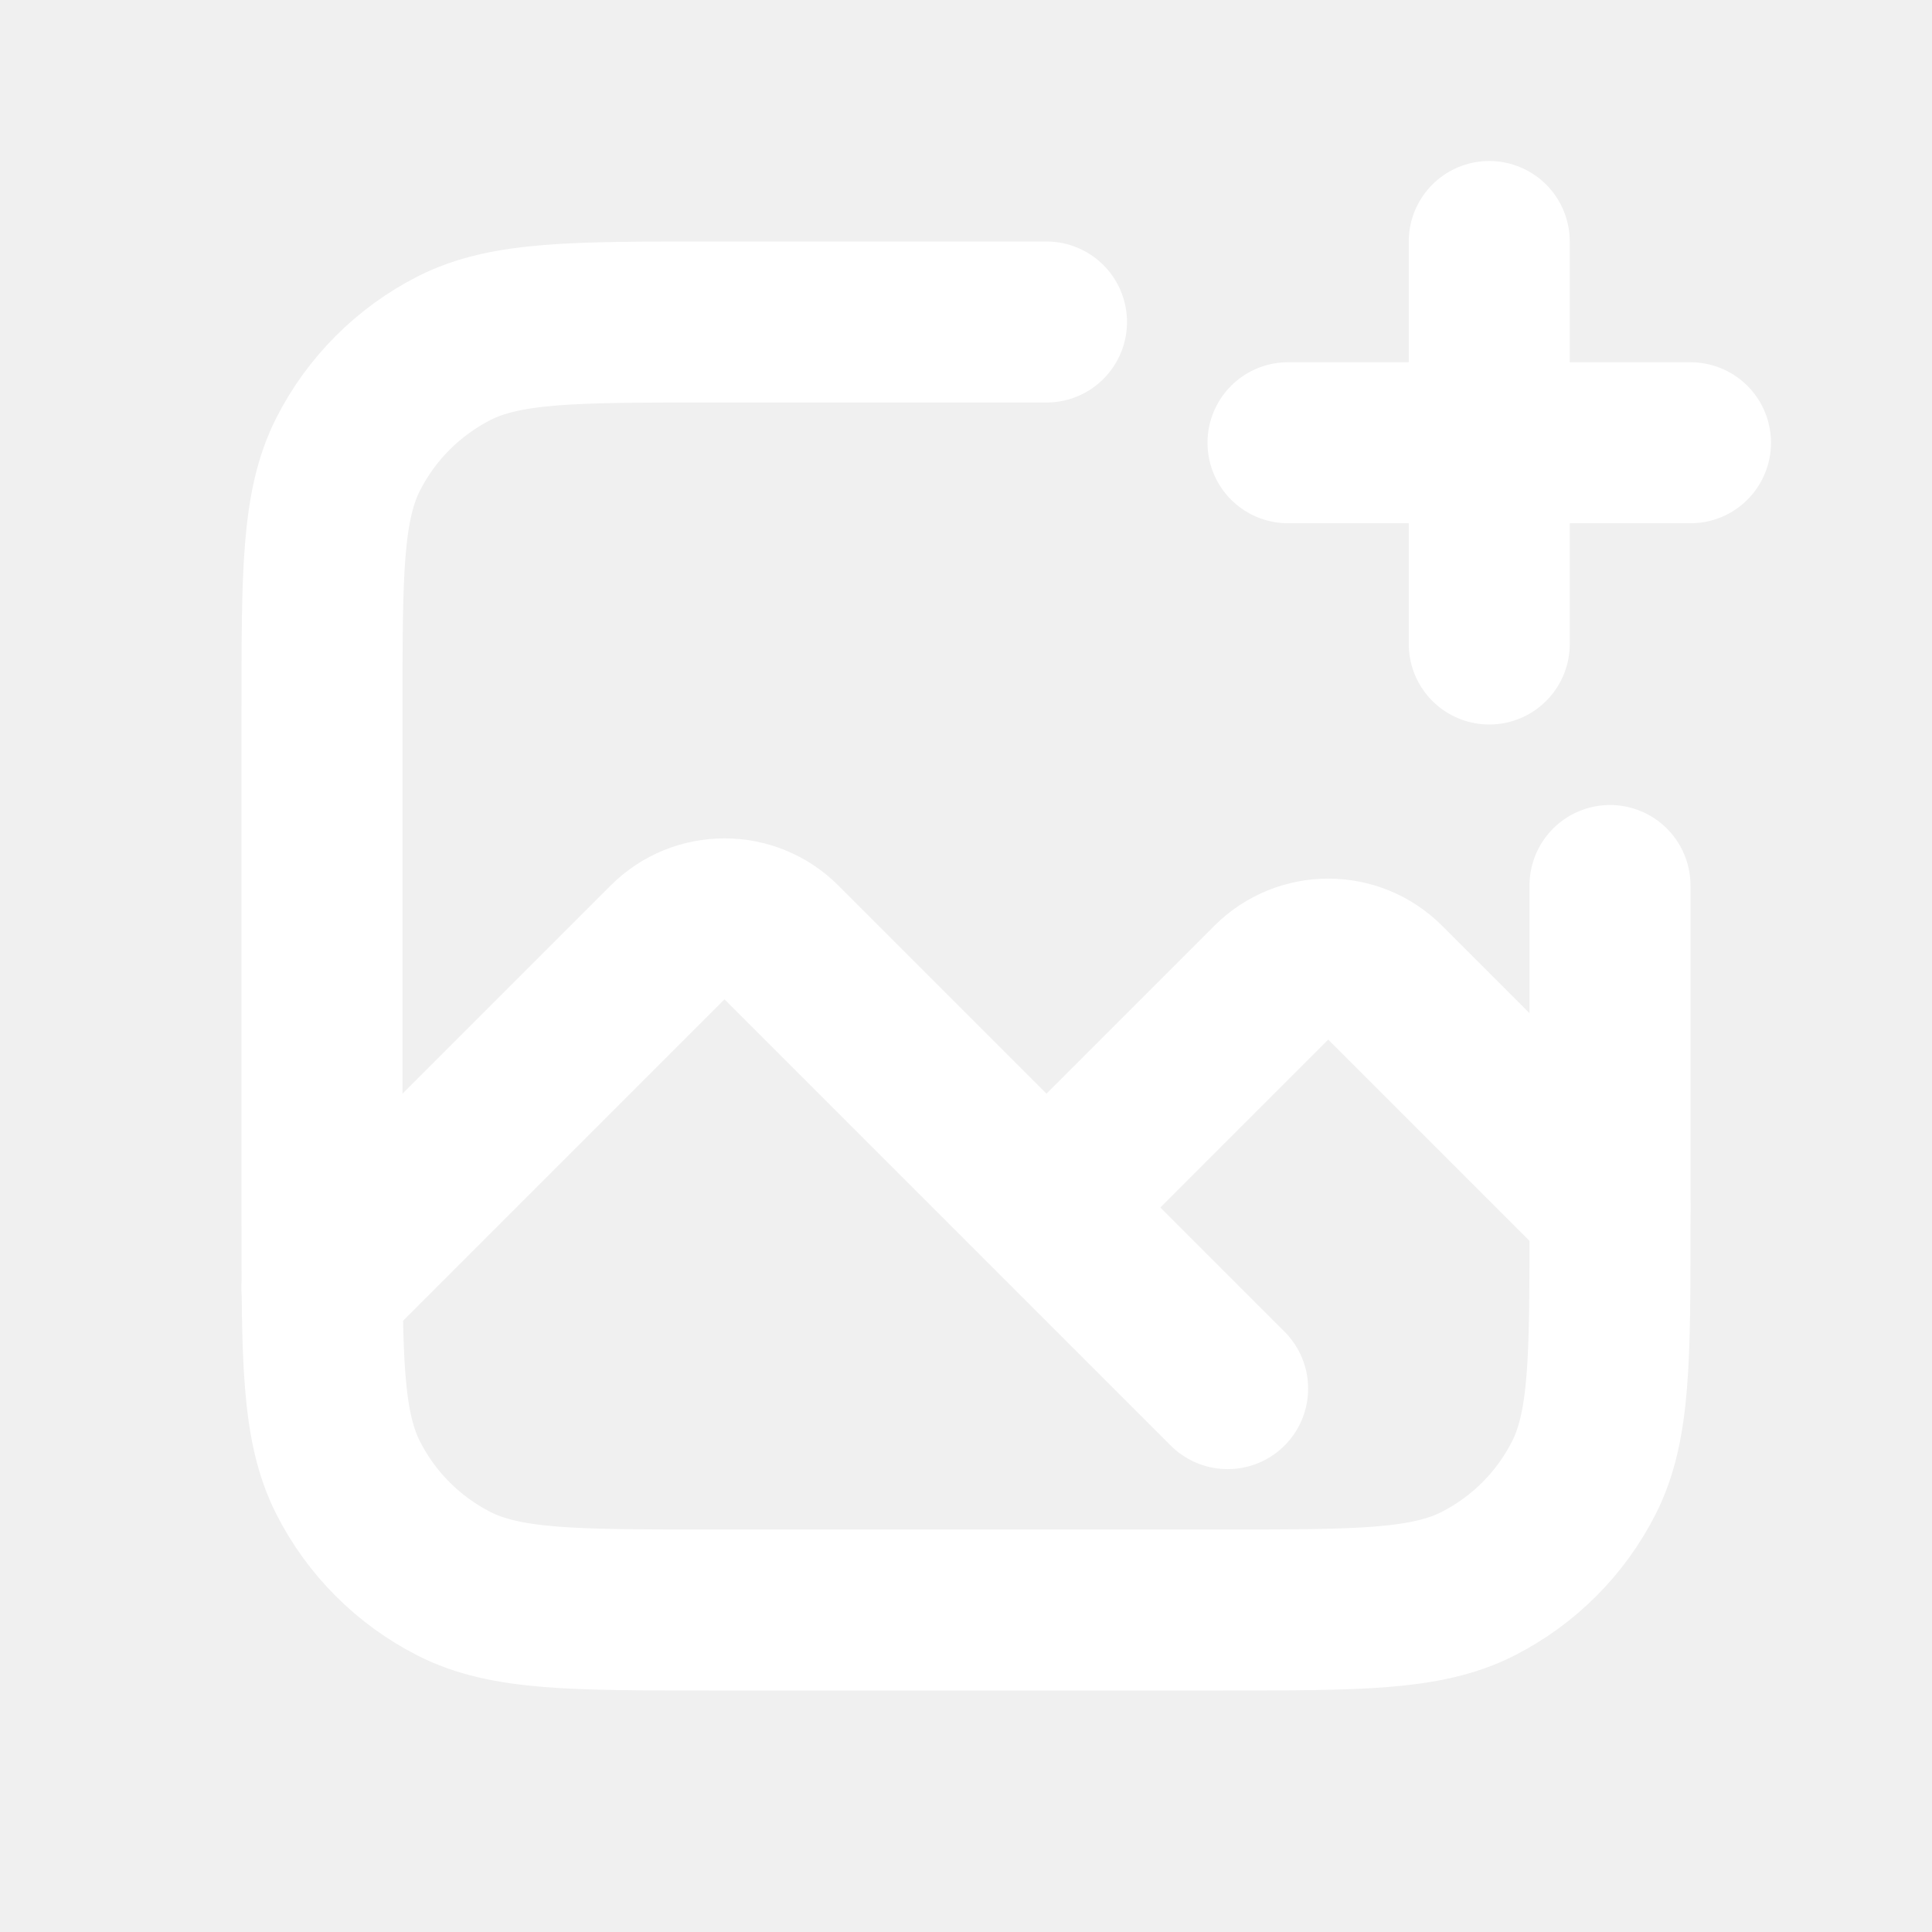
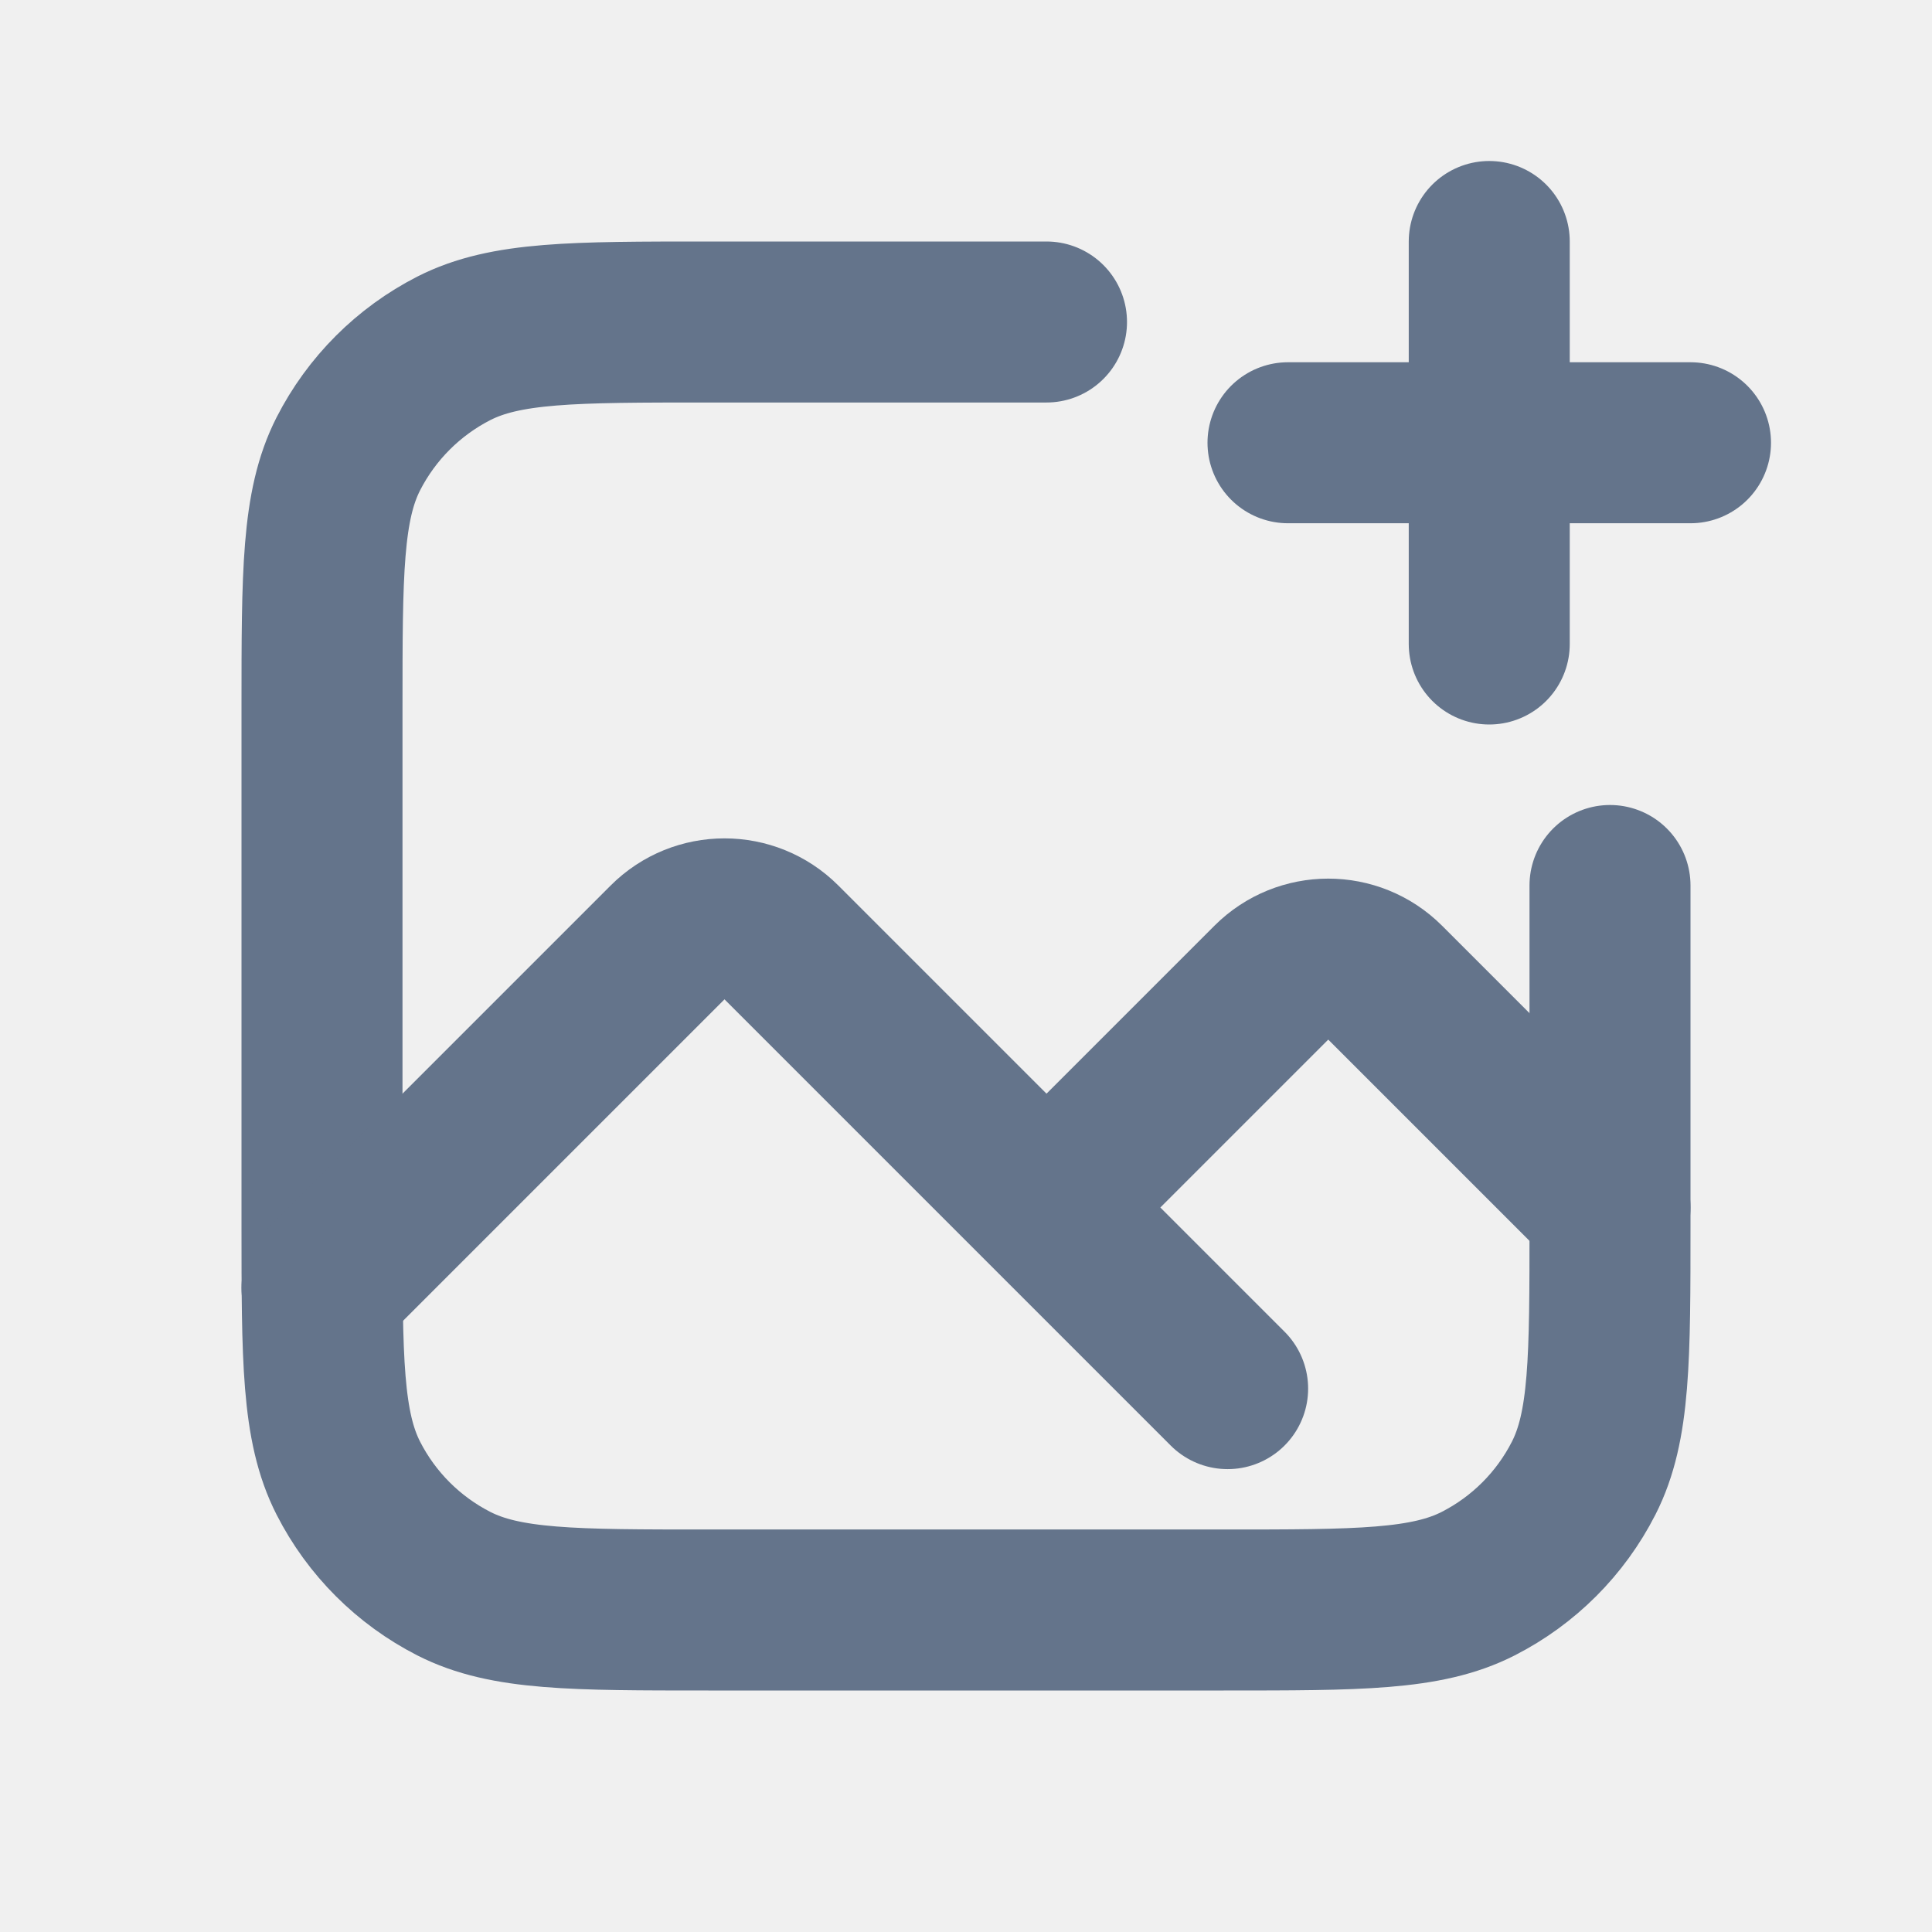
<svg xmlns="http://www.w3.org/2000/svg" width="800px" height="800px" viewBox="0 0 24 24" fill="none">
  <g id="SVGRepo_bgCarrier" stroke-width="0" />
  <g id="SVGRepo_tracerCarrier" stroke-linecap="round" stroke-linejoin="round" />
  <g id="SVGRepo_iconCarrier">
-     <path d="M13 4H8.8C7.12 4 6.28 4 5.638 4.327C5.074 4.615 4.615 5.074 4.327 5.638C4 6.28 4 7.12 4 8.8V15.2C4 16.88 4 17.72 4.327 18.362C4.615 18.927 5.074 19.385 5.638 19.673C6.28 20 7.12 20 8.8 20H15.2C16.88 20 17.72 20 18.362 19.673C18.927 19.385 19.385 18.927 19.673 18.362C20 17.72 20 16.88 20 15.2V11" stroke="#ffffff" stroke-width="2" stroke-linecap="round" stroke-linejoin="round" />
-     <path d="M4 16L8.293 11.707C8.683 11.317 9.317 11.317 9.707 11.707L13 15M13 15L15.793 12.207C16.183 11.817 16.817 11.817 17.207 12.207L20 15M13 15L15.25 17.25" stroke="#ffffff" stroke-width="2" stroke-linecap="round" stroke-linejoin="round" />
-     <path d="M18.5 3V5.5M18.5 8V5.5M18.5 5.5H16M18.5 5.5H21" stroke="#ffffff" stroke-width="2" stroke-linecap="round" stroke-linejoin="round" />
+     <path d="M13 4H8.8C7.12 4 6.28 4 5.638 4.327C5.074 4.615 4.615 5.074 4.327 5.638C4 6.28 4 7.12 4 8.8V15.2C4 16.88 4 17.72 4.327 18.362C4.615 18.927 5.074 19.385 5.638 19.673C6.28 20 7.12 20 8.8 20H15.2C16.88 20 17.72 20 18.362 19.673C18.927 19.385 19.385 18.927 19.673 18.362C20 17.72 20 16.88 20 15.2V11" stroke="#64748b" stroke-width="2" stroke-linecap="round" stroke-linejoin="round" />
+     <path d="M4 16L8.293 11.707C8.683 11.317 9.317 11.317 9.707 11.707L13 15M13 15L15.793 12.207C16.183 11.817 16.817 11.817 17.207 12.207L20 15M13 15L15.25 17.25" stroke="#64748b" stroke-width="2" stroke-linecap="round" stroke-linejoin="round" />
+     <path d="M18.5 3V5.5M18.5 8V5.5M18.5 5.5H16M18.5 5.5H21" stroke="#64748b" stroke-width="2" stroke-linecap="round" stroke-linejoin="round" />
  </g>
</svg>
